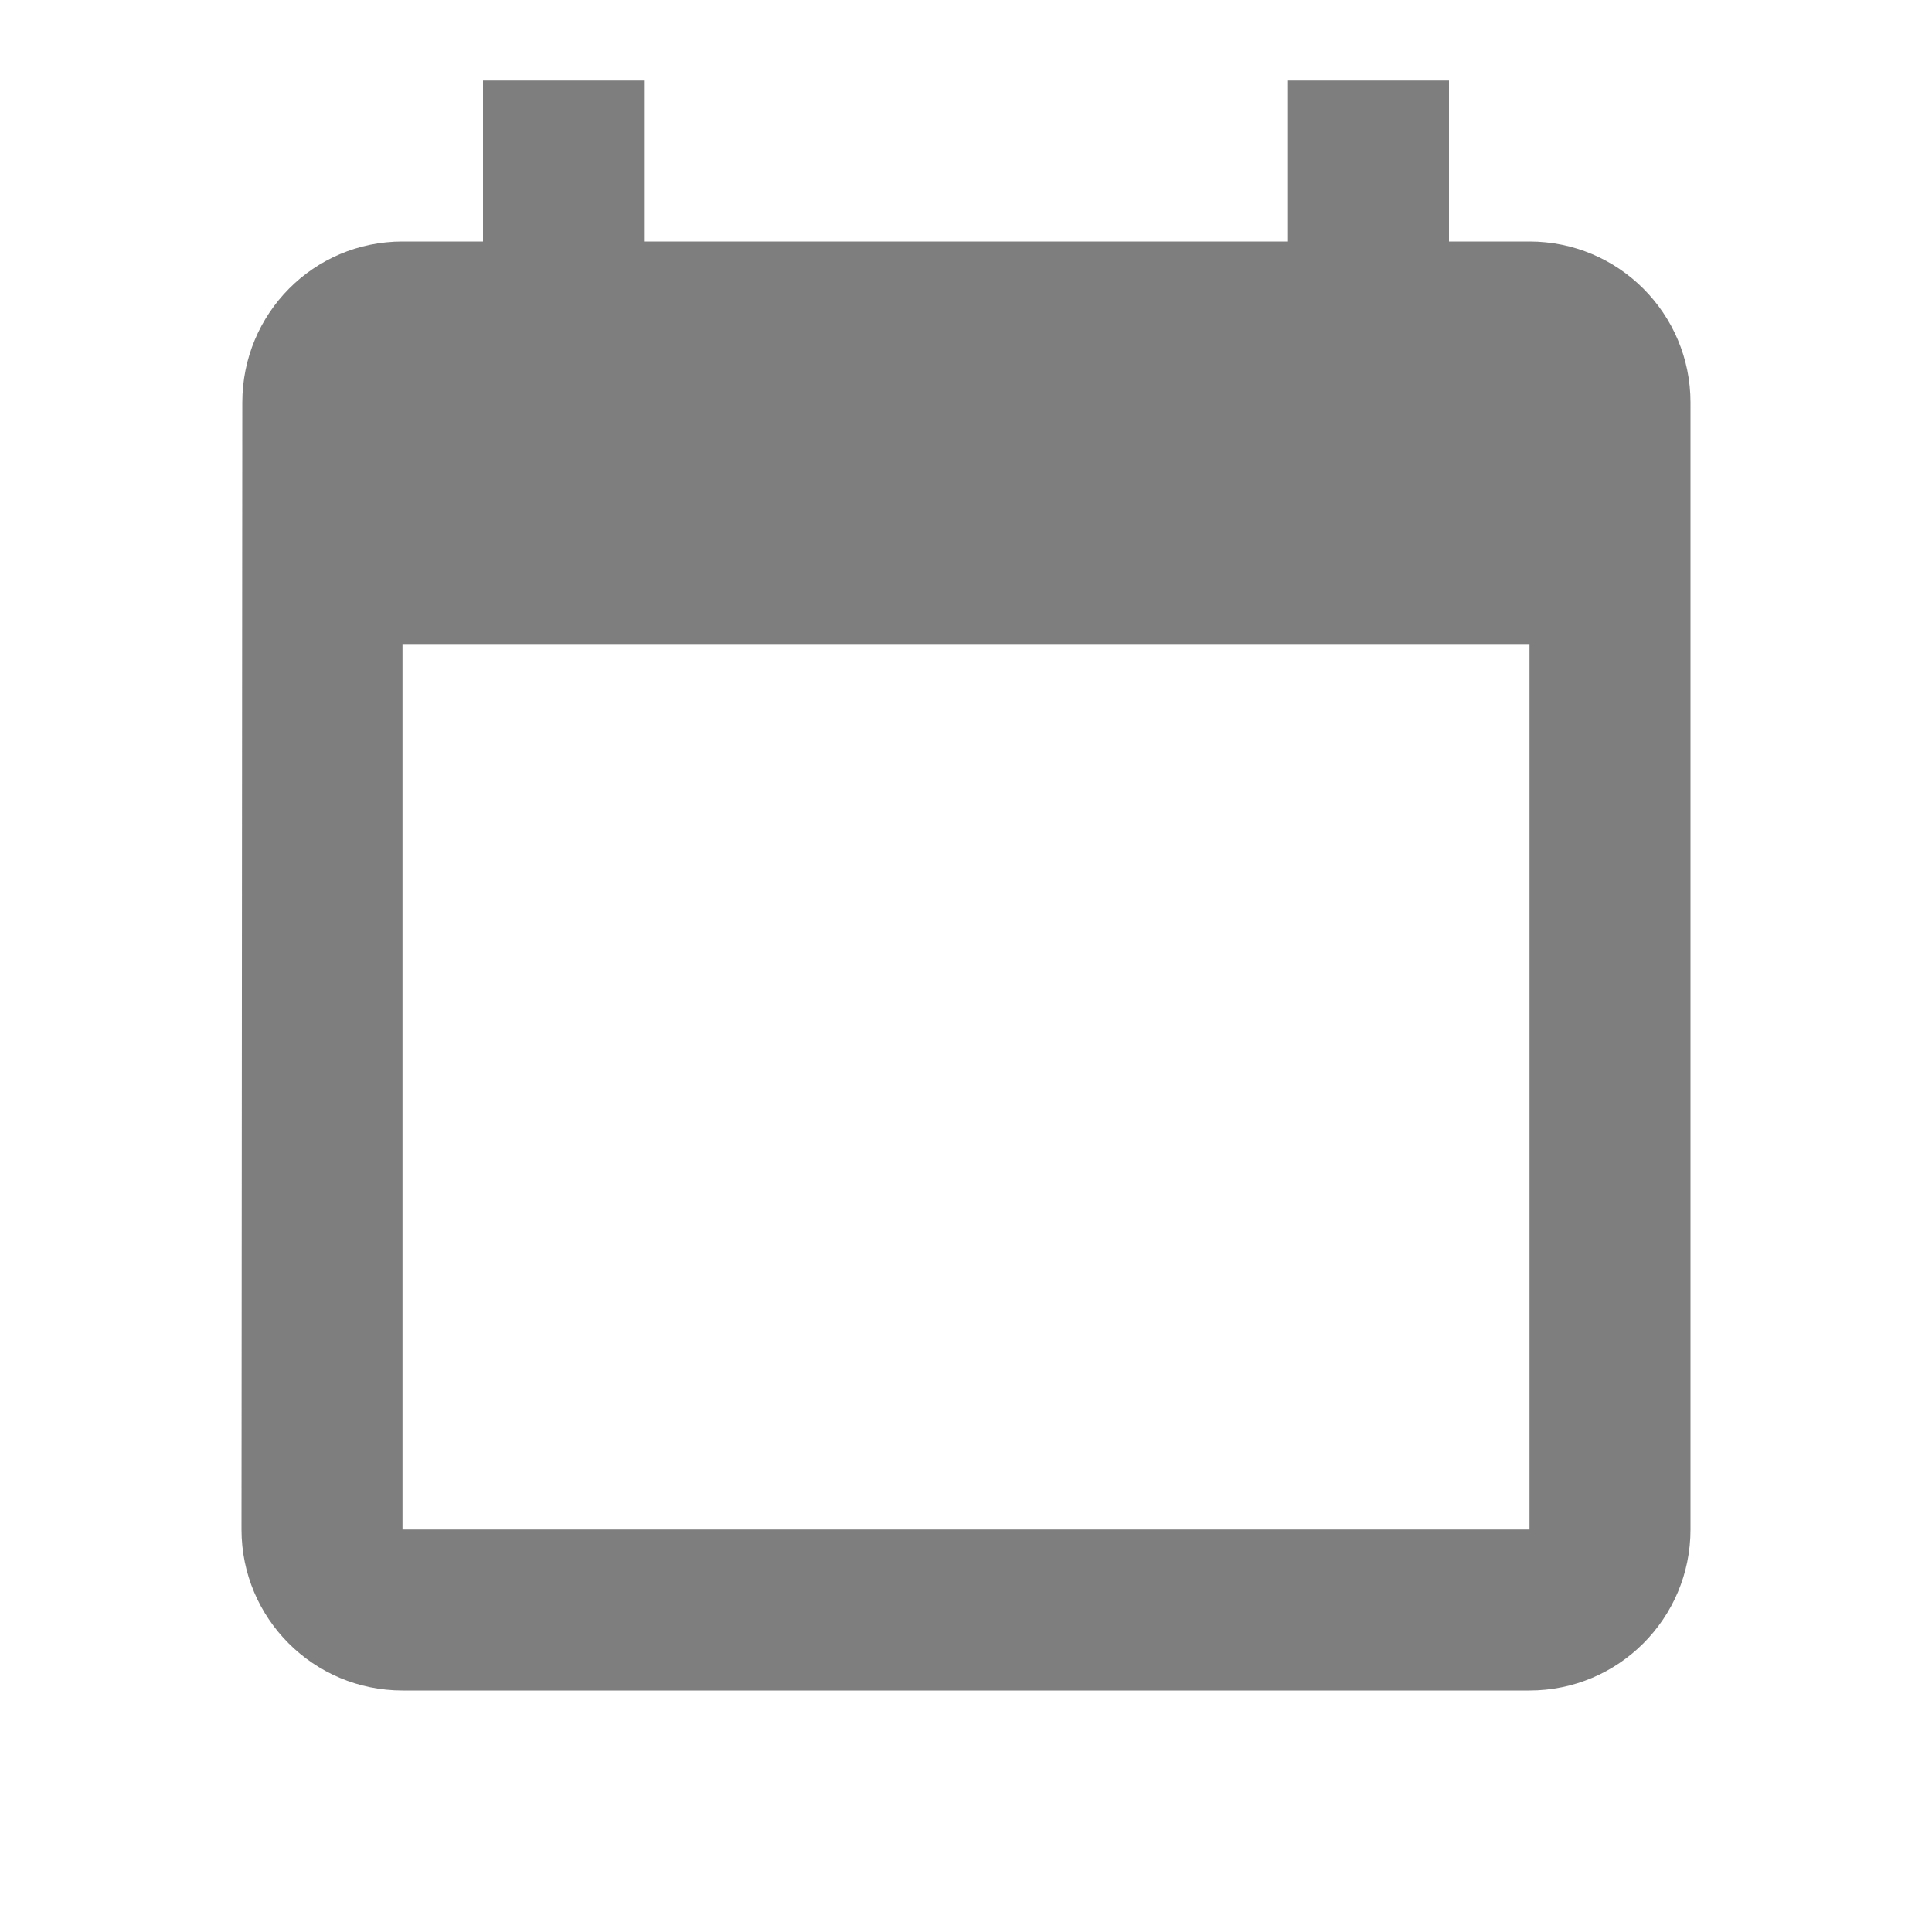
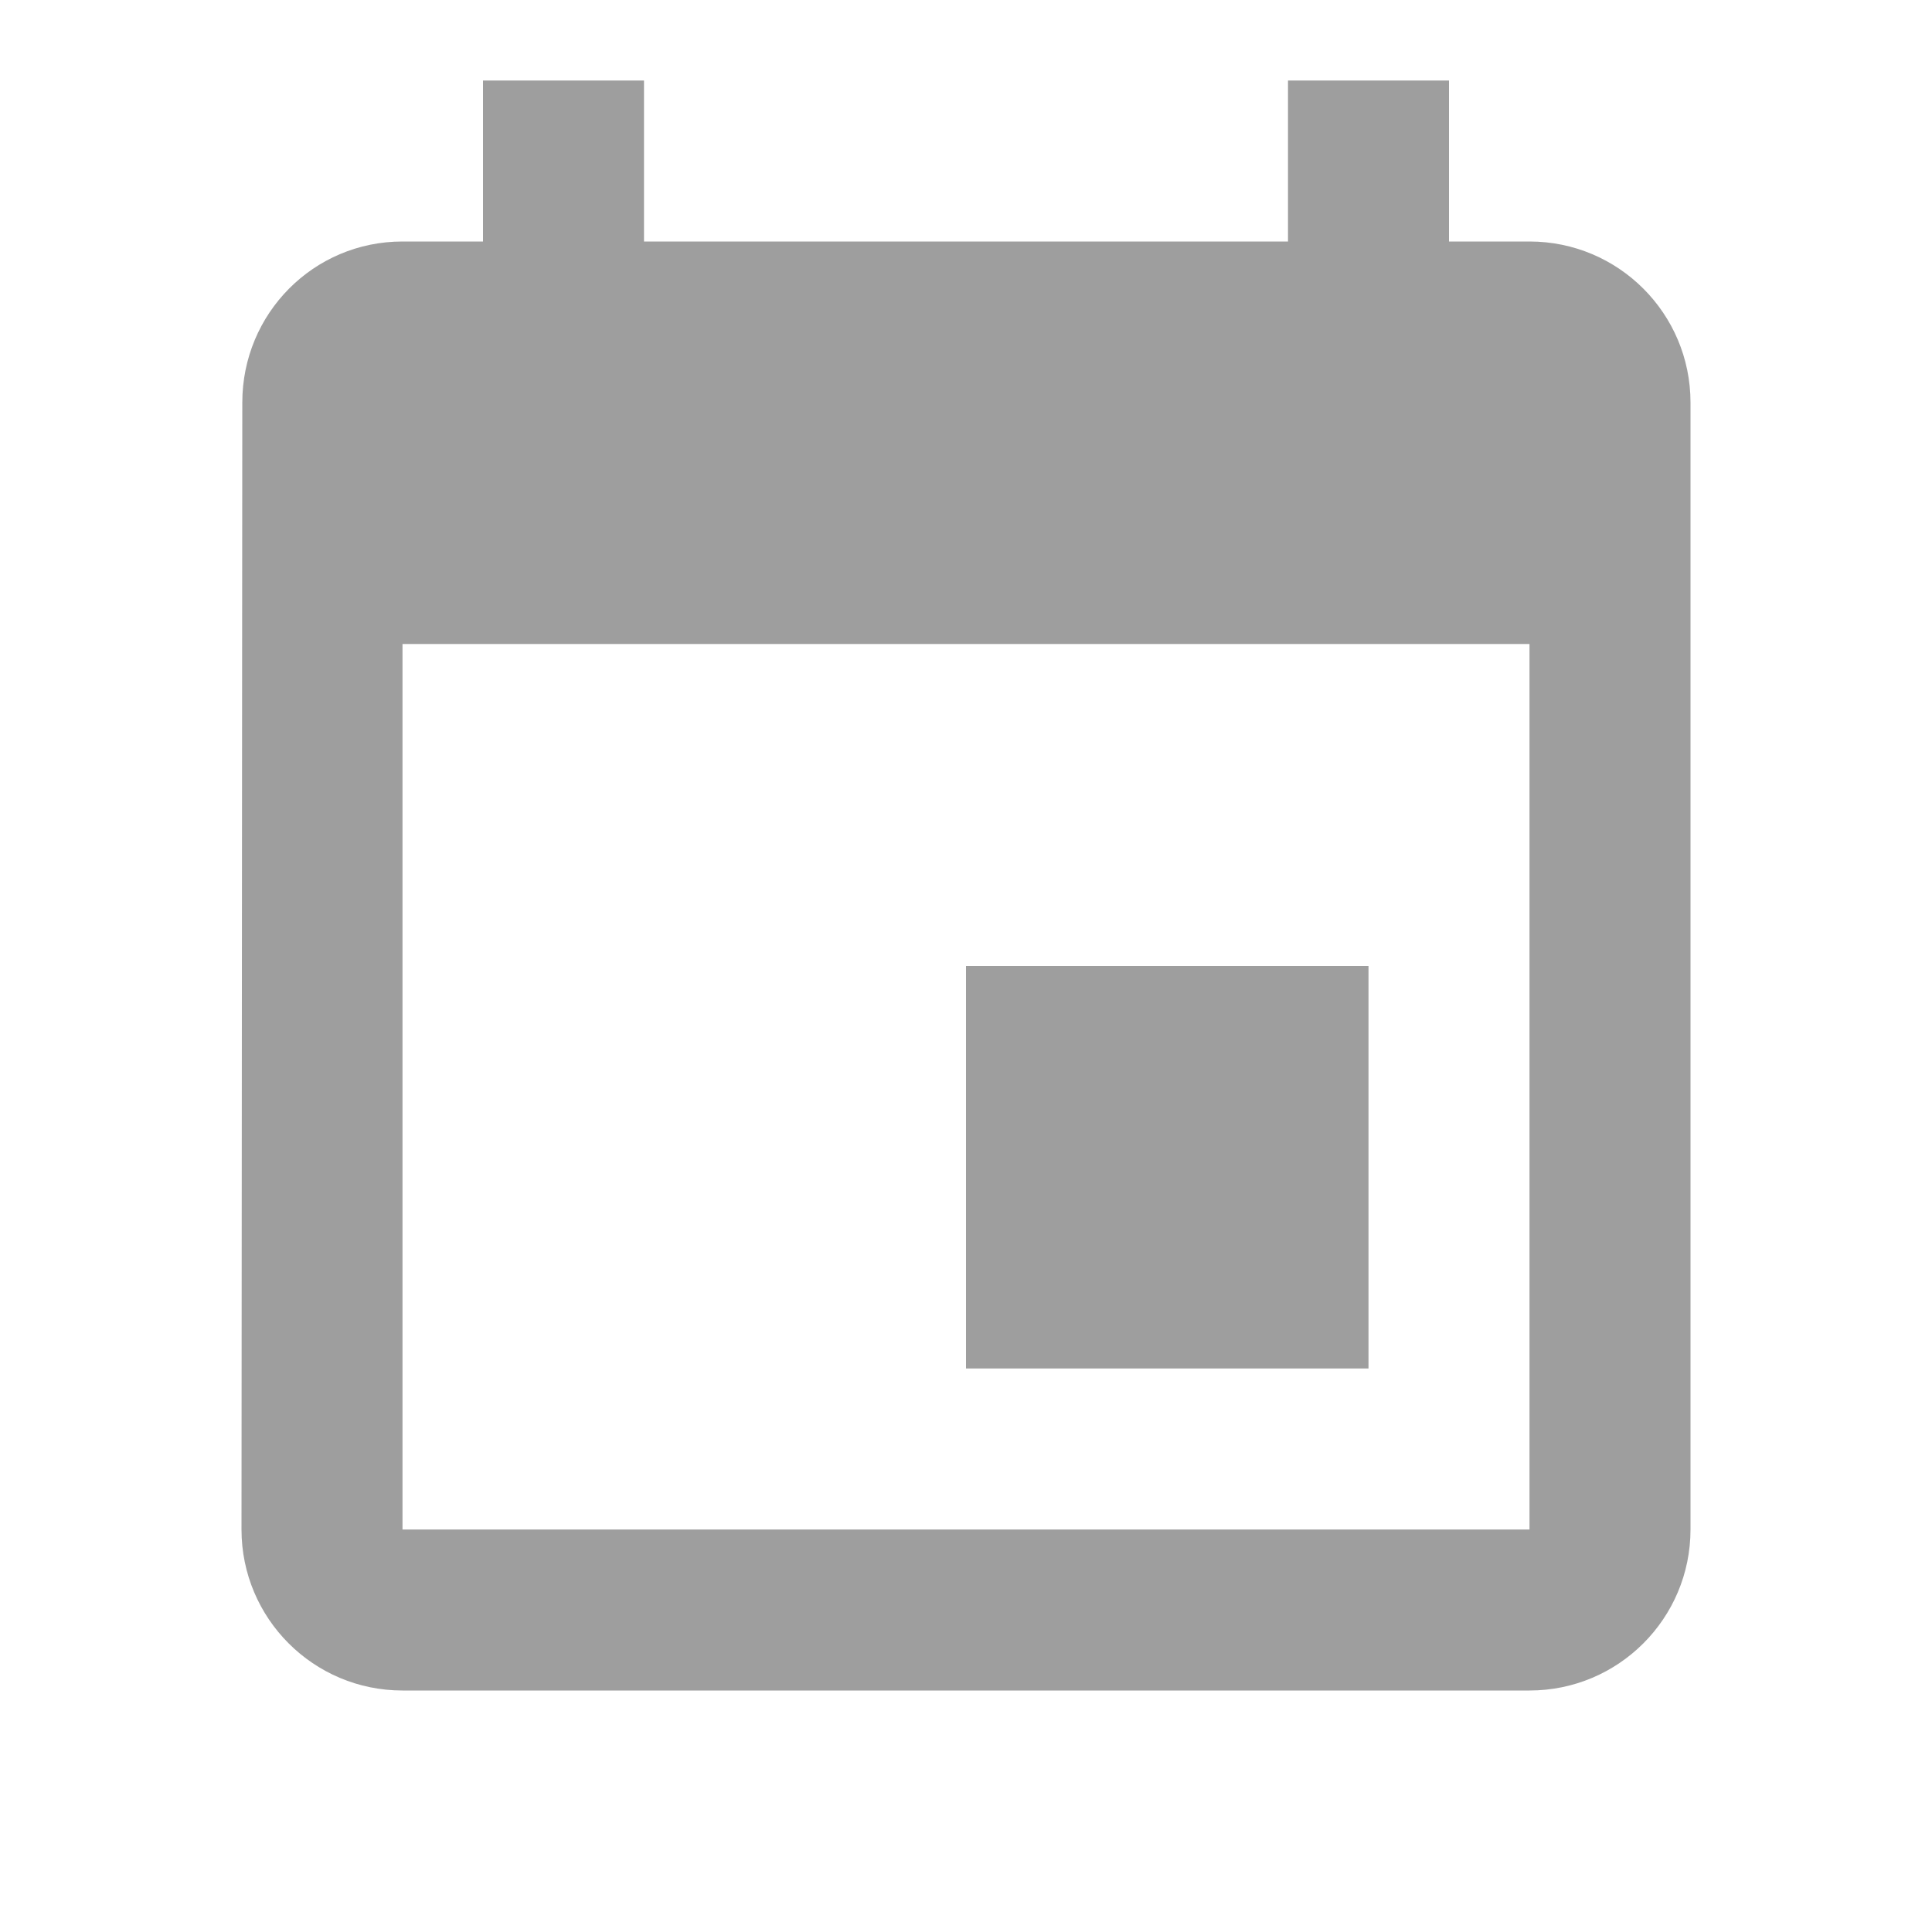
- <svg xmlns="http://www.w3.org/2000/svg" width="48" height="48" viewBox="0 0 48 48" id="svg2" version="1.1">
-   <defs id="defs10" />
-   <path d="M0 0h48v48H0z" fill="none" id="path4" />
-   <path d="m 38,6 -2,0 0,-4 -4,0 0,4 -16,0 0,-4 -4,0 0,4 -2,0 C 7.79,6 6.02,7.79 6.02,10 L 6,38 c 0,2.21 1.79,4 4,4 l 28,0 c 2.21,0 4,-1.79 4,-4 L 42,10 C 42,7.79 40.21,6 38,6 Z m 0,32 -28,0 0,-22 28,0 z" id="path6" style="fill:#111111;fill-opacity:1;opacity:0.54" />
+ <svg xmlns="http://www.w3.org/2000/svg" width="48" height="48" viewBox="0 0 48 48">
+   <path d="M34 24H24v10h10V24zM32 2v4H16V2h-4v4h-2c-2.21 0-3.98 1.79-3.98 4L6 38c0 2.21 1.79 4 4 4h28c2.21 0 4-1.79 4-4V10c0-2.21-1.79-4-4-4h-2V2h-4zm6 36H10V16h28v22z" fill="#000000" opacity="0.38" />
</svg>
